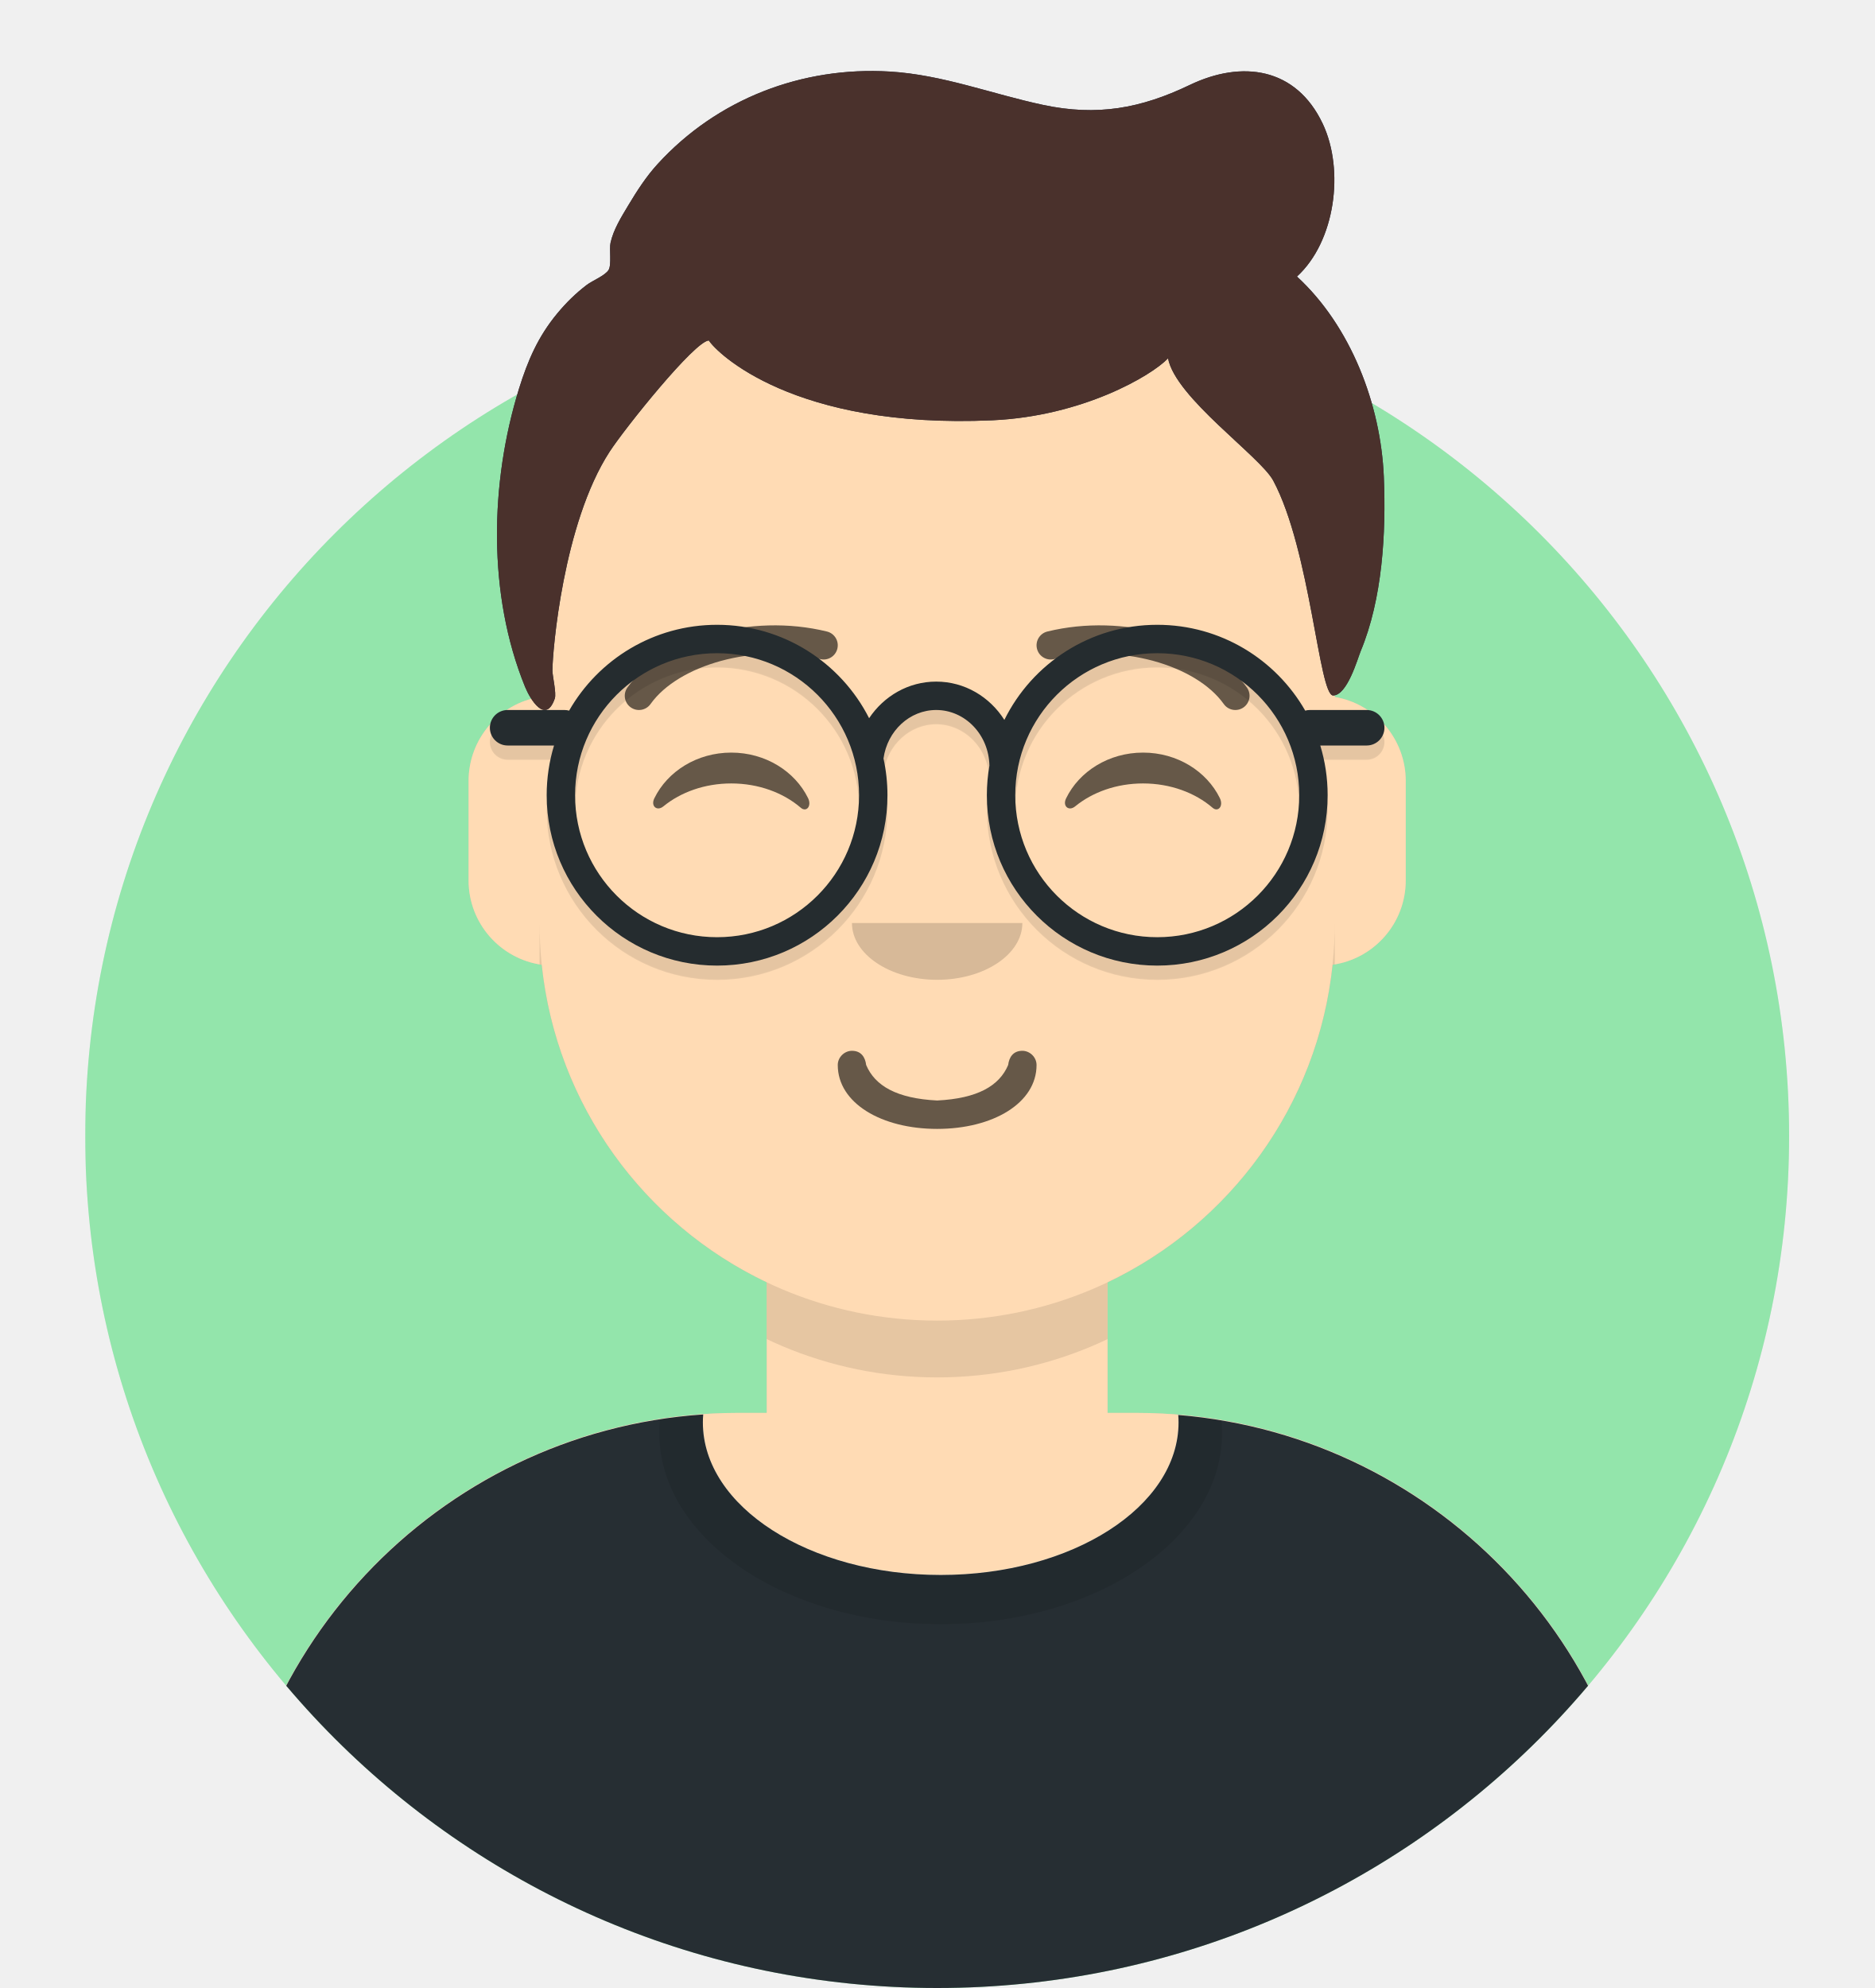
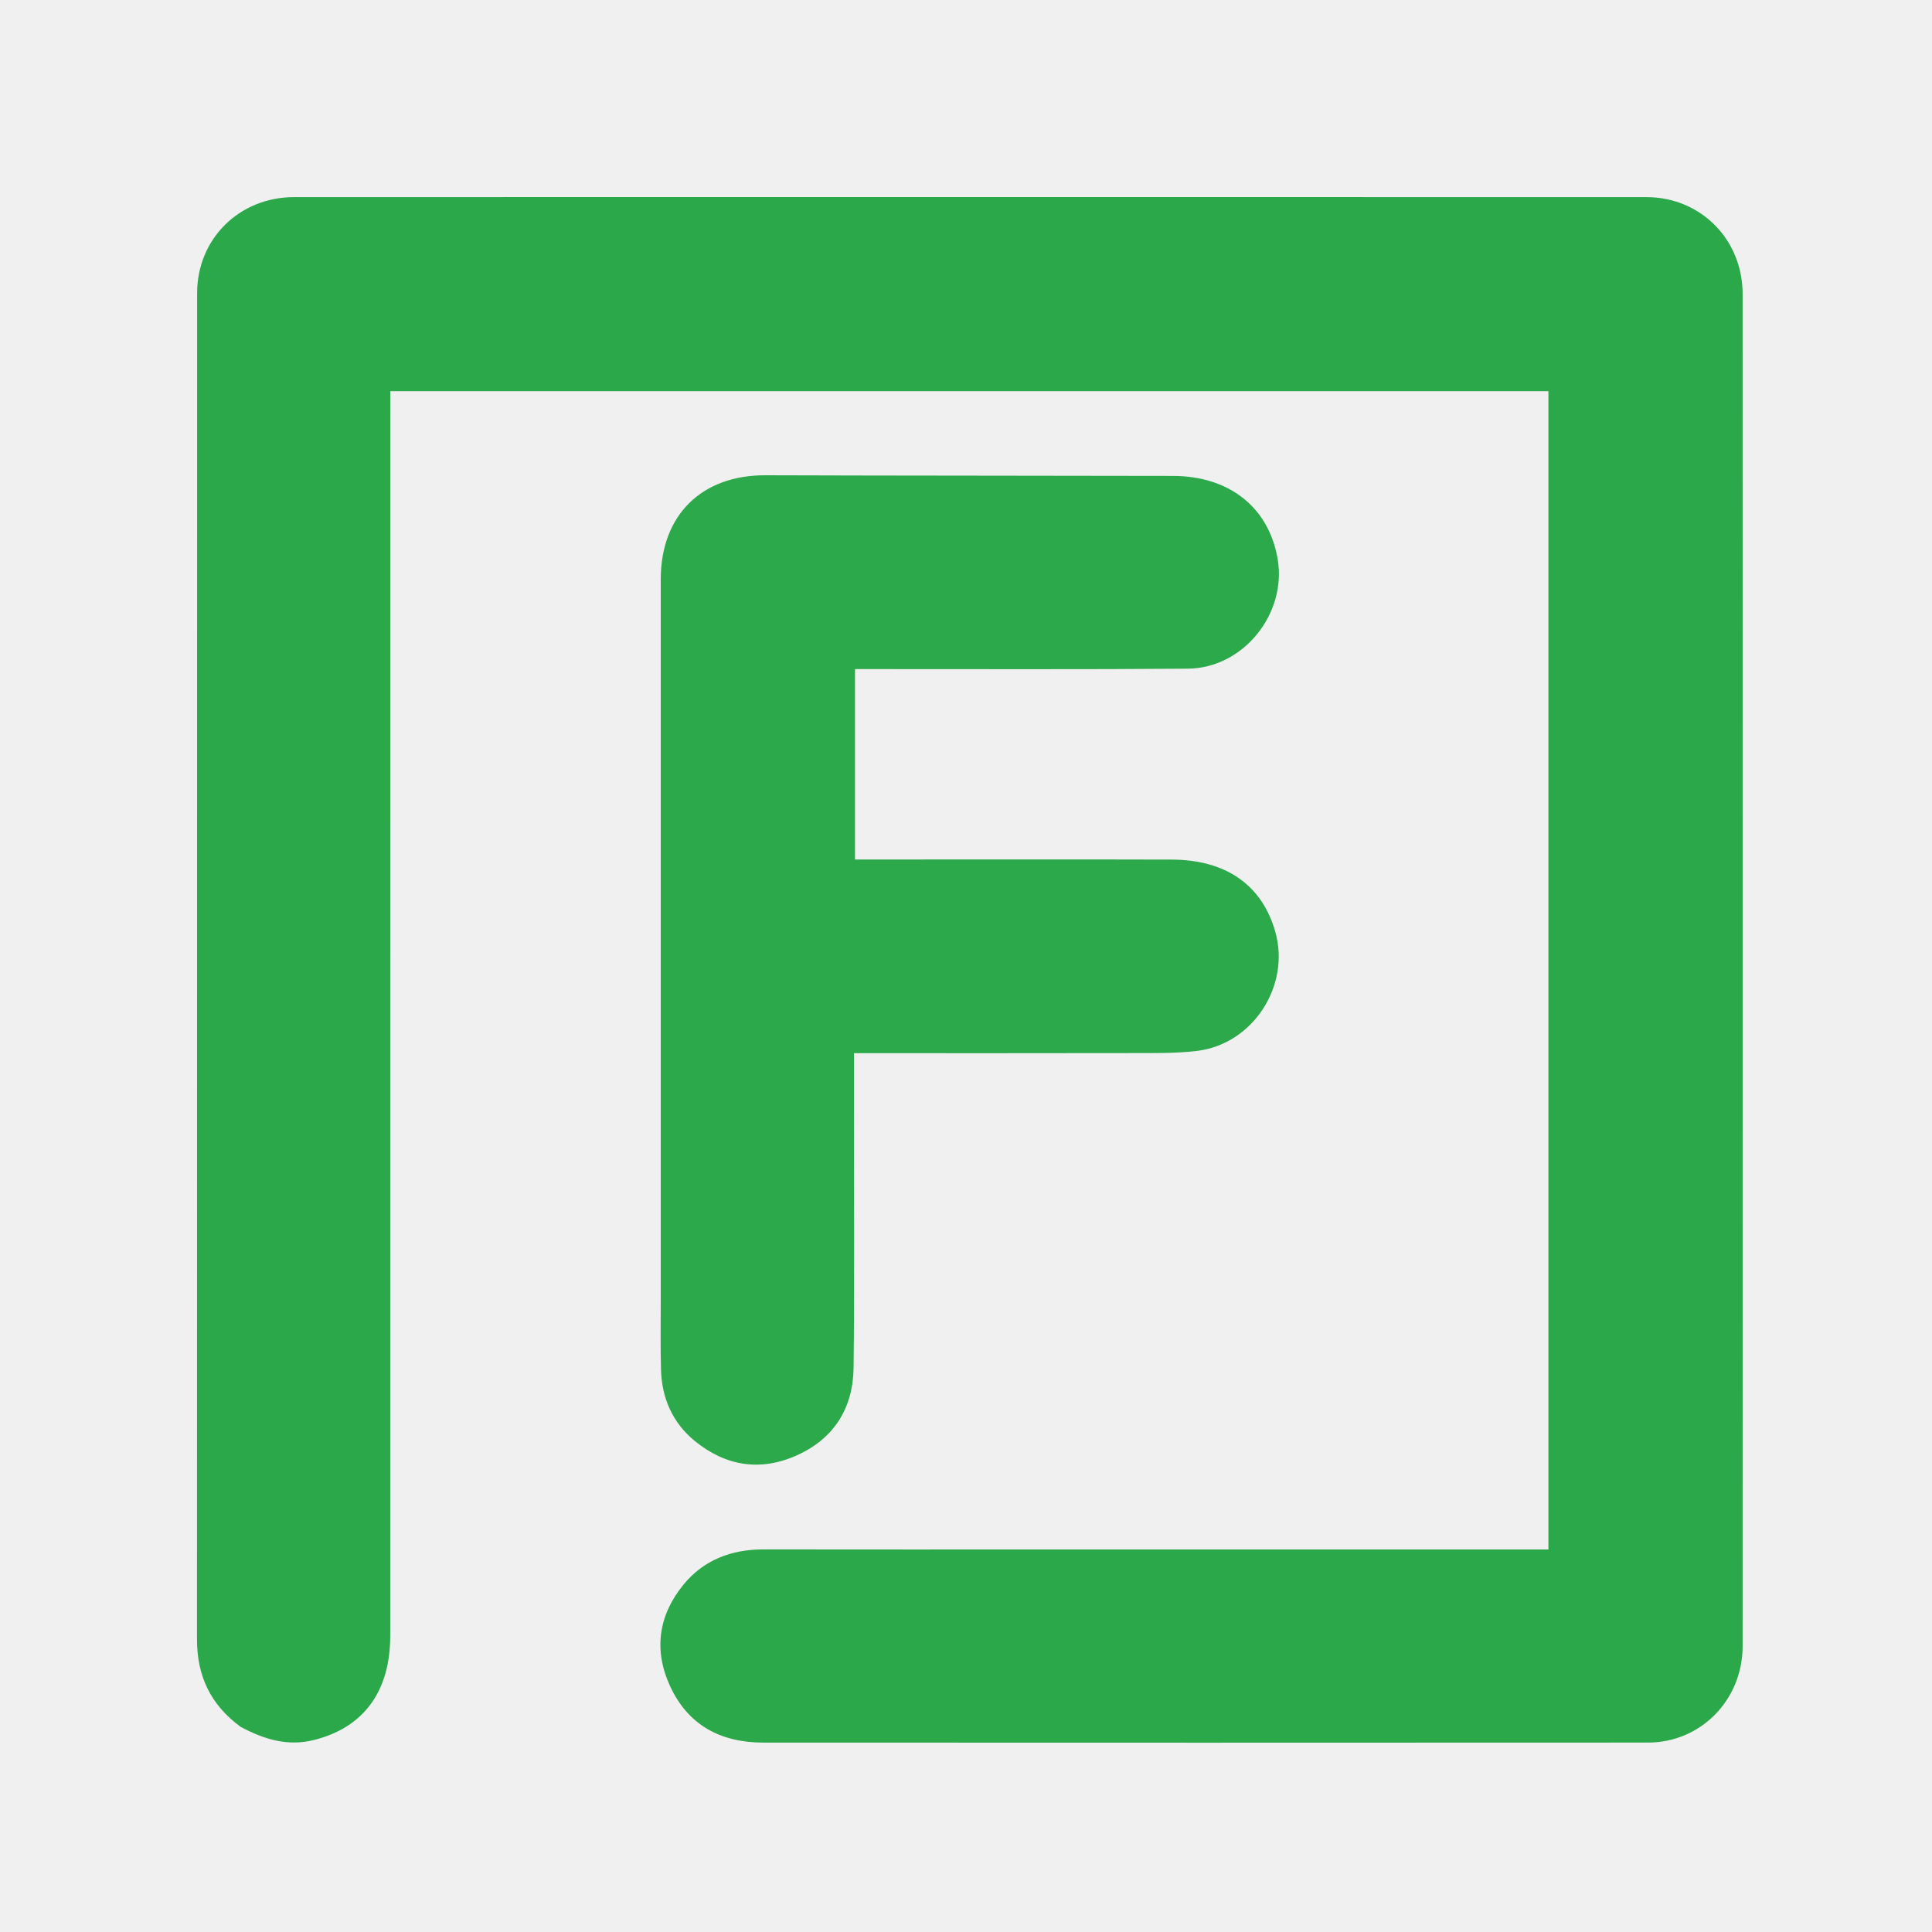
- <svg xmlns="http://www.w3.org/2000/svg" xmlns:xlink="http://www.w3.org/1999/xlink" width="264px" height="280px" viewBox="0 0 264 280" version="1.1">
-   <defs>
-     <circle id="react-path-1" cx="120" cy="120" r="120" />
-     <path d="M12,160 C12,226.274 65.726,280 132,280 C198.274,280 252,226.274 252,160 L264,160 L264,-1.42108547e-14 L-3.19744231e-14,-1.42108547e-14 L-3.19744231e-14,160 L12,160 Z" id="react-path-2" />
-     <path d="M124,144.611 L124,163 L128,163 L128,163 C167.765,163 200,195.235 200,235 L200,244 L0,244 L0,235 C-4.86974701e-15,195.235 32.235,163 72,163 L72,163 L76,163 L76,144.611 C58.763,136.422 46.372,119.687 44.305,99.881 C38.48,99.058 34,94.052 34,88 L34,74 C34,68.054 38.325,63.118 44,62.166 L44,56 L44,56 C44,25.072 69.072,5.68137151e-15 100,0 L100,0 L100,0 C130.928,-5.68137151e-15 156,25.072 156,56 L156,62.166 C161.675,63.118 166,68.054 166,74 L166,88 C166,94.052 161.52,99.058 155.695,99.881 C153.628,119.687 141.237,136.422 124,144.611 Z" id="react-path-3" />
-   </defs>
-   <g id="Avataaar" stroke="none" stroke-width="1" fill="none" fill-rule="evenodd">
-     <g transform="translate(-825, -1100)" id="Avataaar/Circle">
-       <g transform="translate(825, 1100)">
-         <g id="Circle" stroke-width="1" fill-rule="evenodd" transform="translate(12, 40)">
-           <mask id="react-mask-4" fill="white">
-             <use xlink:href="#react-path-1" />
-           </mask>
-           <use id="Circle-Background" fill="#E6E6E6" xlink:href="#react-path-1" />
-           <g id="Color/Palette/Blue-01" mask="url(#react-mask-4)" fill="#93e5ab">
-             <rect id="🖍Color" x="0" y="0" width="240" height="240" />
-           </g>
-         </g>
-         <mask id="react-mask-5" fill="white">
-           <use xlink:href="#react-path-2" />
-         </mask>
-         <g id="Mask" />
-         <g id="Avataaar" stroke-width="1" fill-rule="evenodd" mask="url(#react-mask-5)">
-           <g id="Body" transform="translate(32, 36)">
-             <mask id="react-mask-6" fill="white">
-               <use xlink:href="#react-path-3" />
-             </mask>
-             <use fill="#D0C6AC" xlink:href="#react-path-3" />
-             <g id="Skin/👶🏽-03-Brown" mask="url(#react-mask-6)" fill="#FFDBB4">
-               <g transform="translate(0, 0)" id="Color">
-                 <rect x="0" y="0" width="264" height="280" />
-               </g>
-             </g>
-             <path d="M156,79 L156,102 C156,132.928 130.928,158 100,158 C69.072,158 44,132.928 44,102 L44,79 L44,94 C44,124.928 69.072,150 100,150 C130.928,150 156,124.928 156,94 L156,79 Z" id="Neck-Shadow" fill-opacity="0.1" fill="#000000" mask="url(#react-mask-6)" />
-           </g>
-           <g id="Clothing/Shirt-Crew-Neck" transform="translate(0, 170)">
-             <defs>
-               <path d="M165.96,29.295 C202.936,32.325 232,63.294 232,101.052 L232,110 L32,110 L32,101.052 C32,62.953 61.592,31.765 99.045,29.22 C99.015,29.593 99,29.969 99,30.348 C99,42.211 113.998,51.828 132.5,51.828 C151.002,51.828 166,42.211 166,30.348 C166,29.995 165.987,29.644 165.96,29.295 Z" id="react-path-403" />
-             </defs>
-             <mask id="react-mask-404" fill="white">
-               <use xlink:href="#react-path-403" />
-             </mask>
-             <use id="Clothes" fill="#E6E6E6" fill-rule="evenodd" xlink:href="#react-path-403" />
-             <g id="Color/Palette/Gray-01" mask="url(#react-mask-404)" fill-rule="evenodd" fill="#262E33">
-               <rect id="🖍Color" x="0" y="0" width="264" height="110" />
-             </g>
-             <g id="Shadowy" opacity="0.6" stroke-width="1" fill-rule="evenodd" mask="url(#react-mask-404)" fill-opacity="0.16" fill="#000000">
-               <g transform="translate(92, 4)" id="Hola-👋🏼">
-                 <ellipse cx="40.5" cy="27.848" rx="39.635" ry="26.914" />
-               </g>
-             </g>
-           </g>
-           <g id="Face" transform="translate(76, 82)" fill="#000000">
-             <g id="Mouth/Twinkle" transform="translate(2, 52)" fill-opacity="0.6" fill-rule="nonzero" fill="#000000">
-               <path d="M40,16 C40,21.372 46.158,25 54,25 C61.842,25 68,21.372 68,16 C68,14.895 67.05,14 66,14 C64.707,14 64.13,14.905 64,16 C62.758,18.938 59.683,20.716 54,21 C48.317,20.716 45.242,18.938 44,16 C43.87,14.905 43.293,14 42,14 C40.95,14 40,14.895 40,16 Z" id="Mouth" />
-             </g>
-             <g id="Nose/Default" transform="translate(28, 40)" fill-opacity="0.16">
-               <path d="M16,8 C16,12.418 21.373,16 28,16 L28,16 C34.627,16 40,12.418 40,8" id="Nose" />
-             </g>
-             <g id="Eyes/Happy-😁" transform="translate(0, 8)" fill-opacity="0.6">
-               <path d="M16.16,22.447 C18.007,18.649 22.164,16 26.998,16 C31.814,16 35.959,18.63 37.815,22.407 C38.367,23.529 37.582,24.447 36.791,23.767 C34.34,21.66 30.859,20.344 26.998,20.344 C23.257,20.344 19.874,21.579 17.438,23.572 C16.547,24.3 15.62,23.558 16.16,22.447 Z" id="Squint" />
-               <path d="M74.16,22.447 C76.007,18.649 80.164,16 84.998,16 C89.814,16 93.959,18.63 95.815,22.407 C96.367,23.529 95.582,24.447 94.791,23.767 C92.34,21.66 88.859,20.344 84.998,20.344 C81.257,20.344 77.874,21.579 75.438,23.572 C74.547,24.3 73.62,23.558 74.16,22.447 Z" id="Squint" />
-             </g>
-             <g id="Eyebrow/Outline/Default" fill-opacity="0.6">
-               <g id="I-Browse" transform="translate(12, 6)">
-                 <path d="M3.63,11.159 C7.545,5.65 18.278,2.561 27.523,4.831 C28.596,5.095 29.679,4.439 29.942,3.366 C30.206,2.293 29.55,1.21 28.477,0.947 C17.74,-1.69 5.312,1.887 0.37,8.841 C-0.27,9.742 -0.059,10.99 0.841,11.63 C1.742,12.27 2.99,12.059 3.63,11.159 Z" id="Eyebrow" fill-rule="nonzero" />
-                 <path d="M61.63,11.159 C65.545,5.65 76.278,2.561 85.523,4.831 C86.596,5.095 87.679,4.439 87.942,3.366 C88.206,2.293 87.55,1.21 86.477,0.947 C75.74,-1.69 63.312,1.887 58.37,8.841 C57.73,9.742 57.941,10.99 58.841,11.63 C59.742,12.27 60.99,12.059 61.63,11.159 Z" id="Eyebrow" fill-rule="nonzero" transform="translate(73.00015, 6.039198) scale(-1, 1) translate(-73.00015, -6.039198) " />
-               </g>
-             </g>
-           </g>
-           <g id="Top" stroke-width="1" fill-rule="evenodd">
-             <defs>
-               <rect id="react-path-371" x="0" y="0" width="264" height="280" />
-               <path d="M183.68,38.949 C189.086,33.999 190.387,23.962 187.318,17.449 C183.549,9.454 175.901,8.452 168.572,11.969 C161.664,15.284 155.515,16.388 147.95,14.782 C140.692,13.241 133.806,10.523 126.303,10.076 C113.978,9.343 102.003,13.915 93.603,23.129 C92,24.887 90.709,26.897 89.488,28.934 C88.512,30.564 87.411,32.313 86.995,34.192 C86.797,35.086 87.165,37.29 86.72,38.022 C86.239,38.812 84.424,39.537 83.651,40.124 C82.084,41.313 80.727,42.654 79.471,44.171 C76.805,47.393 75.338,50.758 74.103,54.743 C70.001,67.988 69.653,83.741 74.957,96.747 C75.664,98.481 77.855,102.099 79.143,98.385 C79.398,97.651 78.809,95.191 78.81,94.45 C78.815,91.73 80.316,73.721 86.857,63.633 C88.986,60.349 98.83,48.052 100.841,47.954 C101.906,49.646 112.721,60.462 140.783,59.195 C153.445,58.623 163.183,52.934 165.521,50.468 C166.549,56.001 178.513,64.284 180.336,67.692 C185.603,77.538 186.771,97.996 188.781,97.957 C190.791,97.919 192.234,92.72 192.648,91.727 C195.72,84.352 196.243,75.095 195.915,67.168 C195.488,56.966 191.277,45.942 183.68,38.949 Z" id="react-path-370" />
-               <filter x="-0.8%" y="-2.0%" width="101.5%" height="108.0%" filterUnits="objectBoundingBox" id="react-filter-367">
-                 <feOffset dx="0" dy="2" in="SourceAlpha" result="shadowOffsetOuter1" />
-                 <feColorMatrix values="0 0 0 0 0   0 0 0 0 0   0 0 0 0 0  0 0 0 0.16 0" type="matrix" in="shadowOffsetOuter1" result="shadowMatrixOuter1" />
-                 <feMerge>
-                   <feMergeNode in="shadowMatrixOuter1" />
-                   <feMergeNode in="SourceGraphic" />
-                 </feMerge>
-               </filter>
-             </defs>
-             <mask id="react-mask-369" fill="white">
-               <use xlink:href="#react-path-371" />
-             </mask>
-             <g id="Mask" />
-             <g id="Top/Short-Hair/Short-Waved" mask="url(#react-mask-369)">
-               <g transform="translate(-1, 0)">
-                 <mask id="react-mask-368" fill="white">
-                   <use xlink:href="#react-path-370" />
-                 </mask>
-                 <use id="Short-Hair" stroke="none" fill="#28354B" fill-rule="evenodd" xlink:href="#react-path-370" />
-                 <g id="Skin/👶🏽-03-Brown" mask="url(#react-mask-368)" fill="#4A312C">
-                   <g transform="translate(0, 0) " id="Color">
-                     <rect x="0" y="0" width="264" height="280" />
-                   </g>
-                 </g>
-                 <g id="Top/_Resources/Round" fill="none" transform="translate(62, 85)">
-                   <defs>
-                     <path d="M80.465,16.394 C84.38,8.459 92.553,3 102,3 C110.92,3 118.703,7.866 122.84,15.088 C123.05,15.031 123.272,15 123.5,15 L131.5,15 C132.881,15 134,16.119 134,17.5 C134,18.881 132.881,20 131.5,20 L124.963,20 C125.637,22.215 126,24.565 126,27 C126,40.255 115.255,51 102,51 C88.745,51 78,40.255 78,27 C78,25.578 78.124,24.185 78.361,22.831 C78.276,18.455 74.914,15 70.862,15 C67.126,15 63.975,17.94 63.442,21.83 C63.807,23.495 64,25.225 64,27 C64,40.255 53.255,51 40,51 C26.745,51 16,40.255 16,27 C16,24.565 16.363,22.215 17.037,20 L10.5,20 C9.119,20 8,18.881 8,17.5 C8,16.119 9.119,15 10.5,15 L10.5,15 L18.5,15 C18.728,15 18.95,15.031 19.16,15.088 C23.297,7.866 31.08,3 40,3 C49.352,3 57.455,8.349 61.416,16.155 C63.493,13.039 66.949,11 70.862,11 C74.875,11 78.407,13.144 80.465,16.394 Z M40,47 C51.046,47 60,38.046 60,27 C60,15.954 51.046,7 40,7 C28.954,7 20,15.954 20,27 C20,38.046 28.954,47 40,47 Z M102,47 C113.046,47 122,38.046 122,27 C122,15.954 113.046,7 102,7 C90.954,7 82,15.954 82,27 C82,38.046 90.954,47 102,47 Z" id="react-path-387" />
-                     <filter x="-0.8%" y="-2.1%" width="101.6%" height="108.3%" filterUnits="objectBoundingBox" id="react-filter-388">
-                       <feOffset dx="0" dy="2" in="SourceAlpha" result="shadowOffsetOuter1" />
-                       <feColorMatrix values="0 0 0 0 0   0 0 0 0 0   0 0 0 0 0  0 0 0 0.1 0" type="matrix" in="shadowOffsetOuter1" />
-                     </filter>
-                   </defs>
-                   <g id="Lennon-Glasses">
-                     <use fill="black" fill-opacity="1" filter="url(#react-filter-388)" xlink:href="#react-path-387" />
-                     <use fill="#252C2F" fill-rule="evenodd" xlink:href="#react-path-387" />
-                   </g>
-                 </g>
-               </g>
-             </g>
-           </g>
-         </g>
-       </g>
-     </g>
-   </g>
+ <svg xmlns="http://www.w3.org/2000/svg" version="1.1" id="Layer_1" x="0px" y="0px" width="100%" viewBox="0 0 500 500" enable-background="new 0 0 500 500" xml:space="preserve">
+   <path fill="#2BA84A" opacity="1" stroke="none" d=" M62.249,446.889   C54.404,441.135 50.981,433.623 50.983,424.318   C51.009,308.159 50.988,192 51.017,75.841   C51.021,61.795 61.949,51.015 76.117,51.012   C192.776,50.991 309.435,50.99 426.094,51.015   C440.111,51.018 450.983,61.961 450.986,76.061   C451.01,192.72 451.009,309.379 450.987,426.038   C450.984,439.912 440.187,450.969 426.511,450.977   C350.182,451.022 273.854,451.014 197.525,450.982   C186.601,450.978 178.099,446.548 173.41,436.361   C169.111,427.019 170.421,418.026 176.853,410.14   C182.09,403.72 189.273,400.971 197.575,400.985   C222.74,401.027 247.905,401 273.07,401   C313.734,401 354.398,401 395.062,401   C396.862,401 398.661,401 400.728,401   C400.728,300.917 400.728,201.196 400.728,101.237   C300.966,101.237 201.362,101.237 101,101.237   C101,103.049 101,104.963 101,106.877   C101,212.37 101.006,317.863 100.993,423.356   C100.991,437.767 94.103,447.082 81.281,450.307   C74.543,452.001 68.447,450.218 62.249,446.889  z" />
+   <path fill="#2CA94B" opacity="1" stroke="none" d=" M221.003,287.005   C220.996,309.666 221.168,331.83 220.904,353.988   C220.782,364.306 215.945,372.217 206.352,376.581   C196.788,380.933 187.722,379.426 179.723,372.853   C174.049,368.19 171.26,361.798 171.063,354.442   C170.902,348.448 170.999,342.446 170.999,336.447   C170.996,274.294 170.995,212.141 170.998,149.987   C170.999,133.326 181.562,122.941 198.102,122.999   C233.26,123.122 268.419,123.081 303.577,123.169   C318.228,123.205 328.404,131.369 330.659,144.69   C333.057,158.859 321.771,172.932 307.401,173.053   C280.576,173.279 253.747,173.147 226.92,173.164   C225.127,173.166 223.334,173.165 221.275,173.165   C221.275,189.687 221.275,205.763 221.275,222.439   C223.165,222.439 224.932,222.439 226.699,222.439   C252.194,222.439 277.688,222.386 303.183,222.46   C317.309,222.502 326.57,229.025 330.026,241.069   C334.056,255.114 324.242,270.277 309.702,271.987   C304.104,272.646 298.399,272.526 292.742,272.539   C269.087,272.592 245.432,272.561 221.003,272.561   C221.003,277.343 221.003,281.925 221.003,287.005  z" />
</svg>
